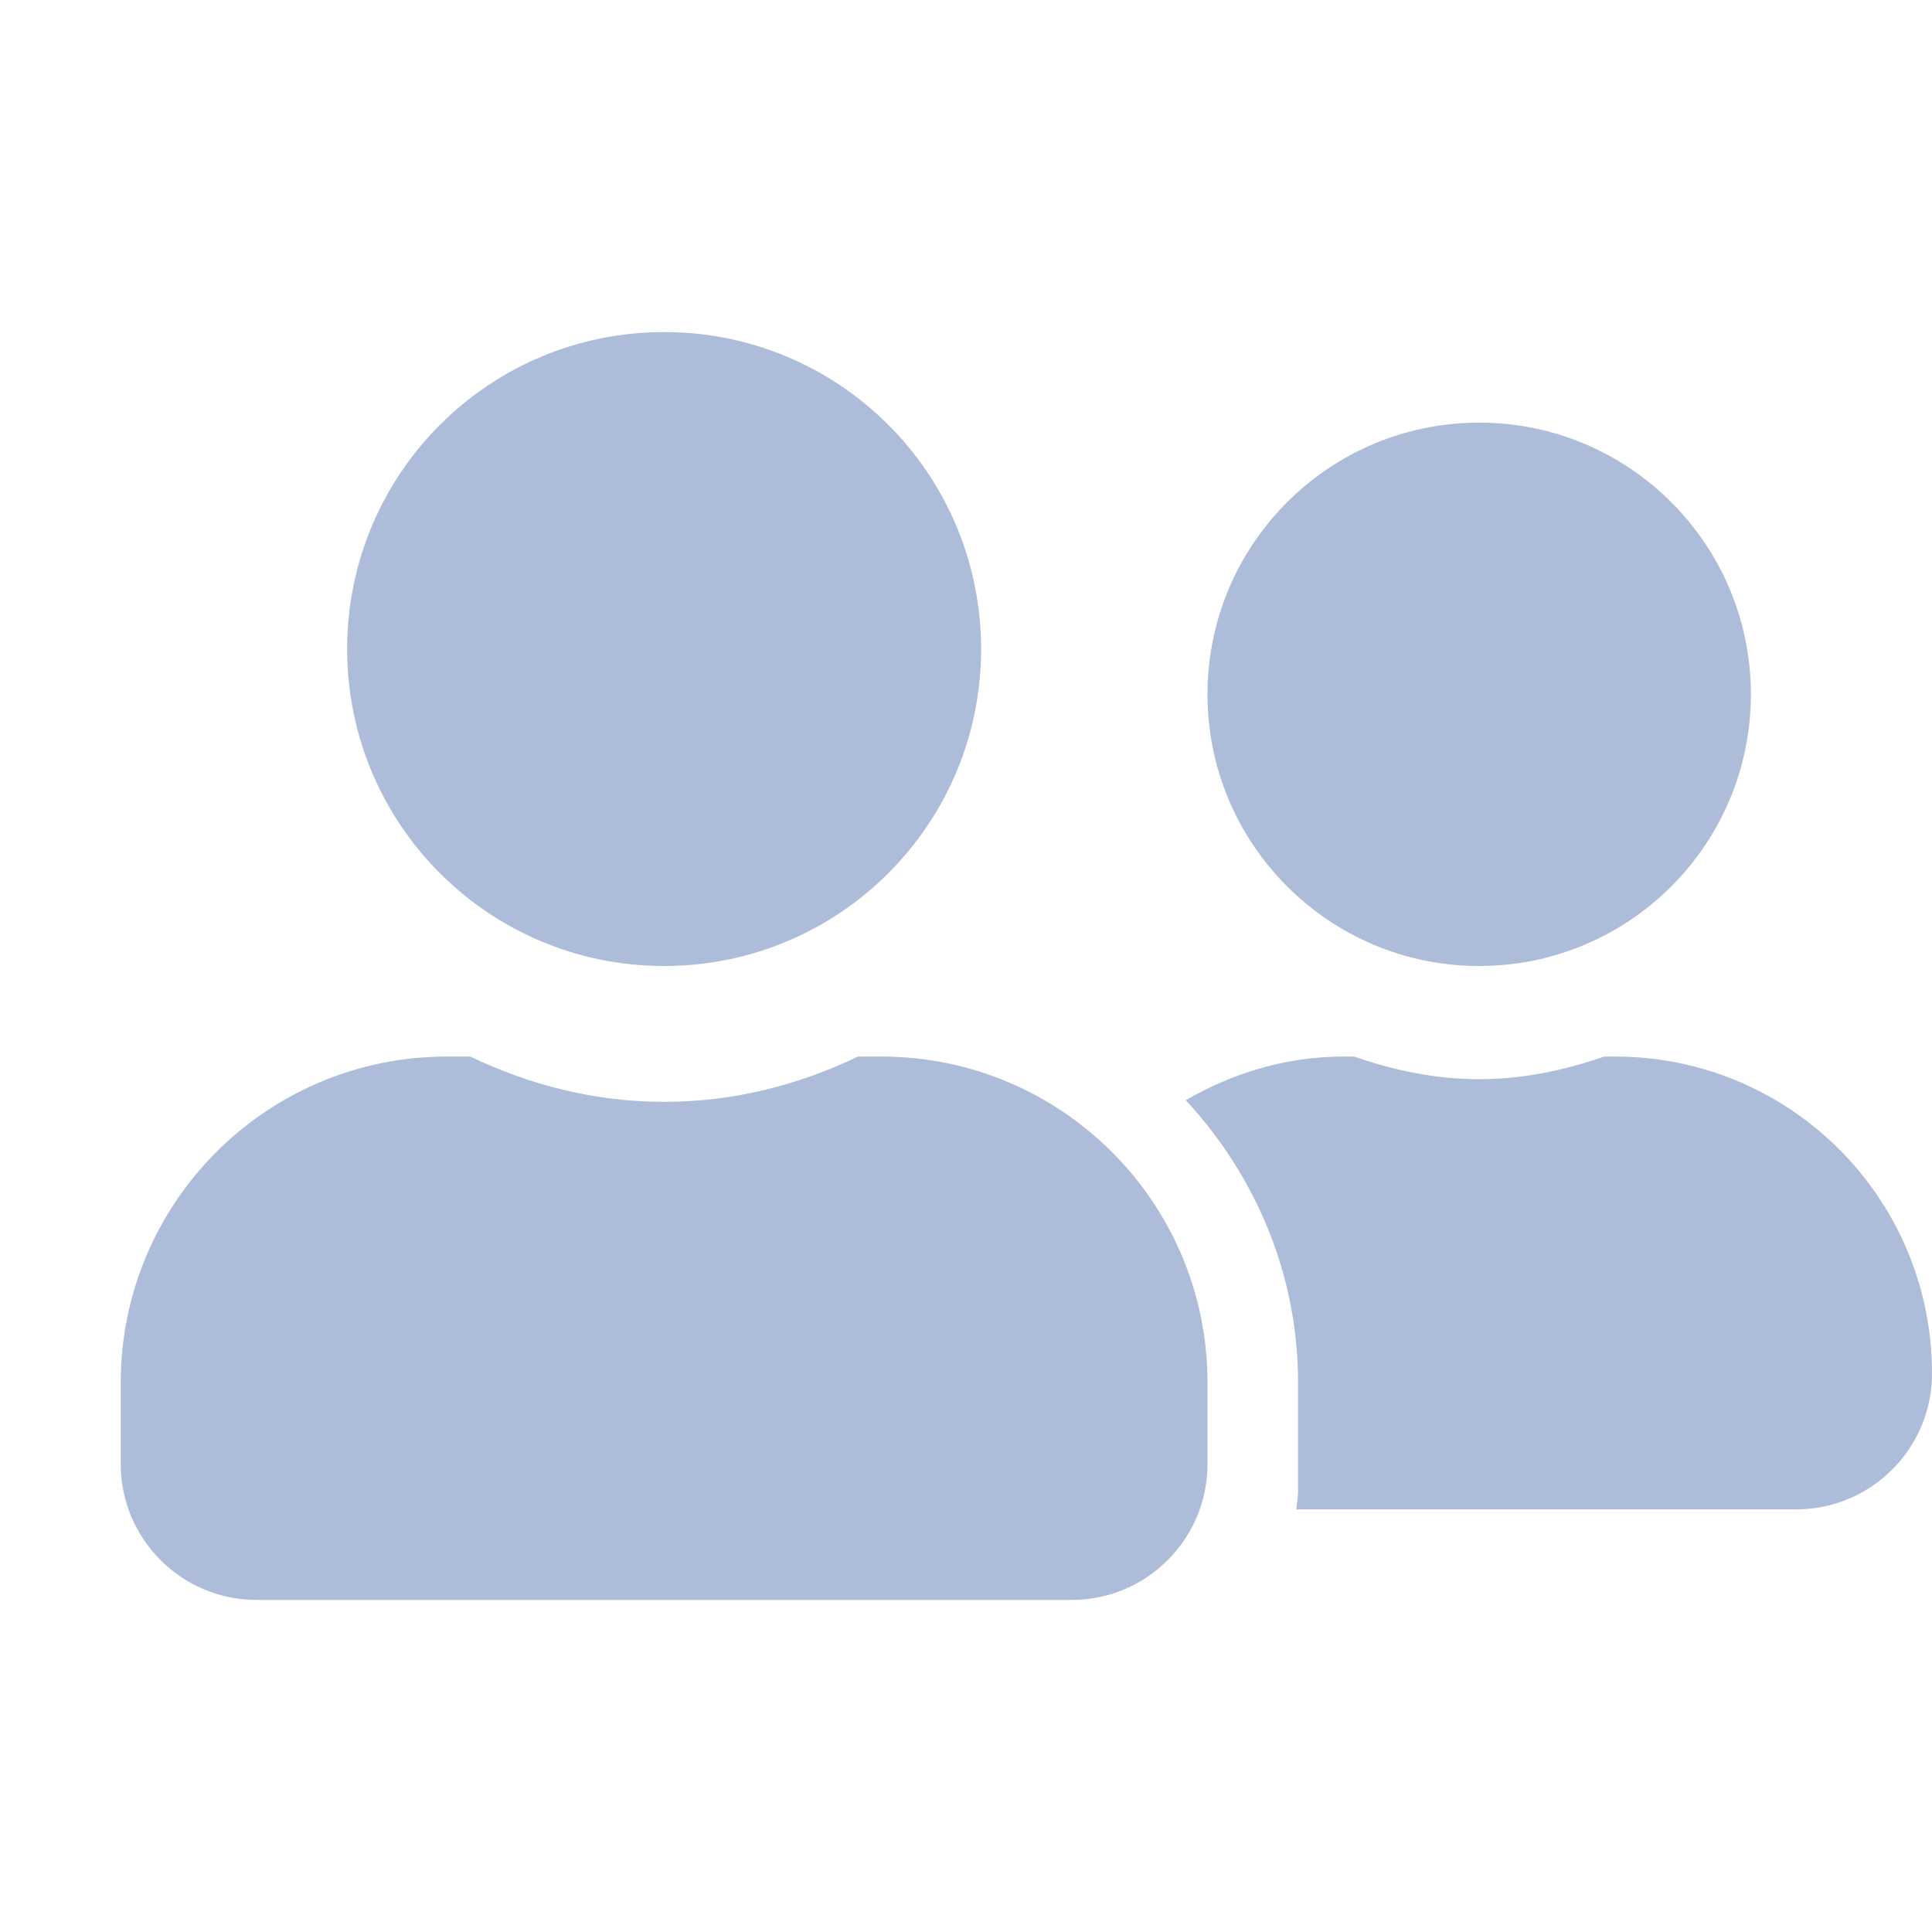
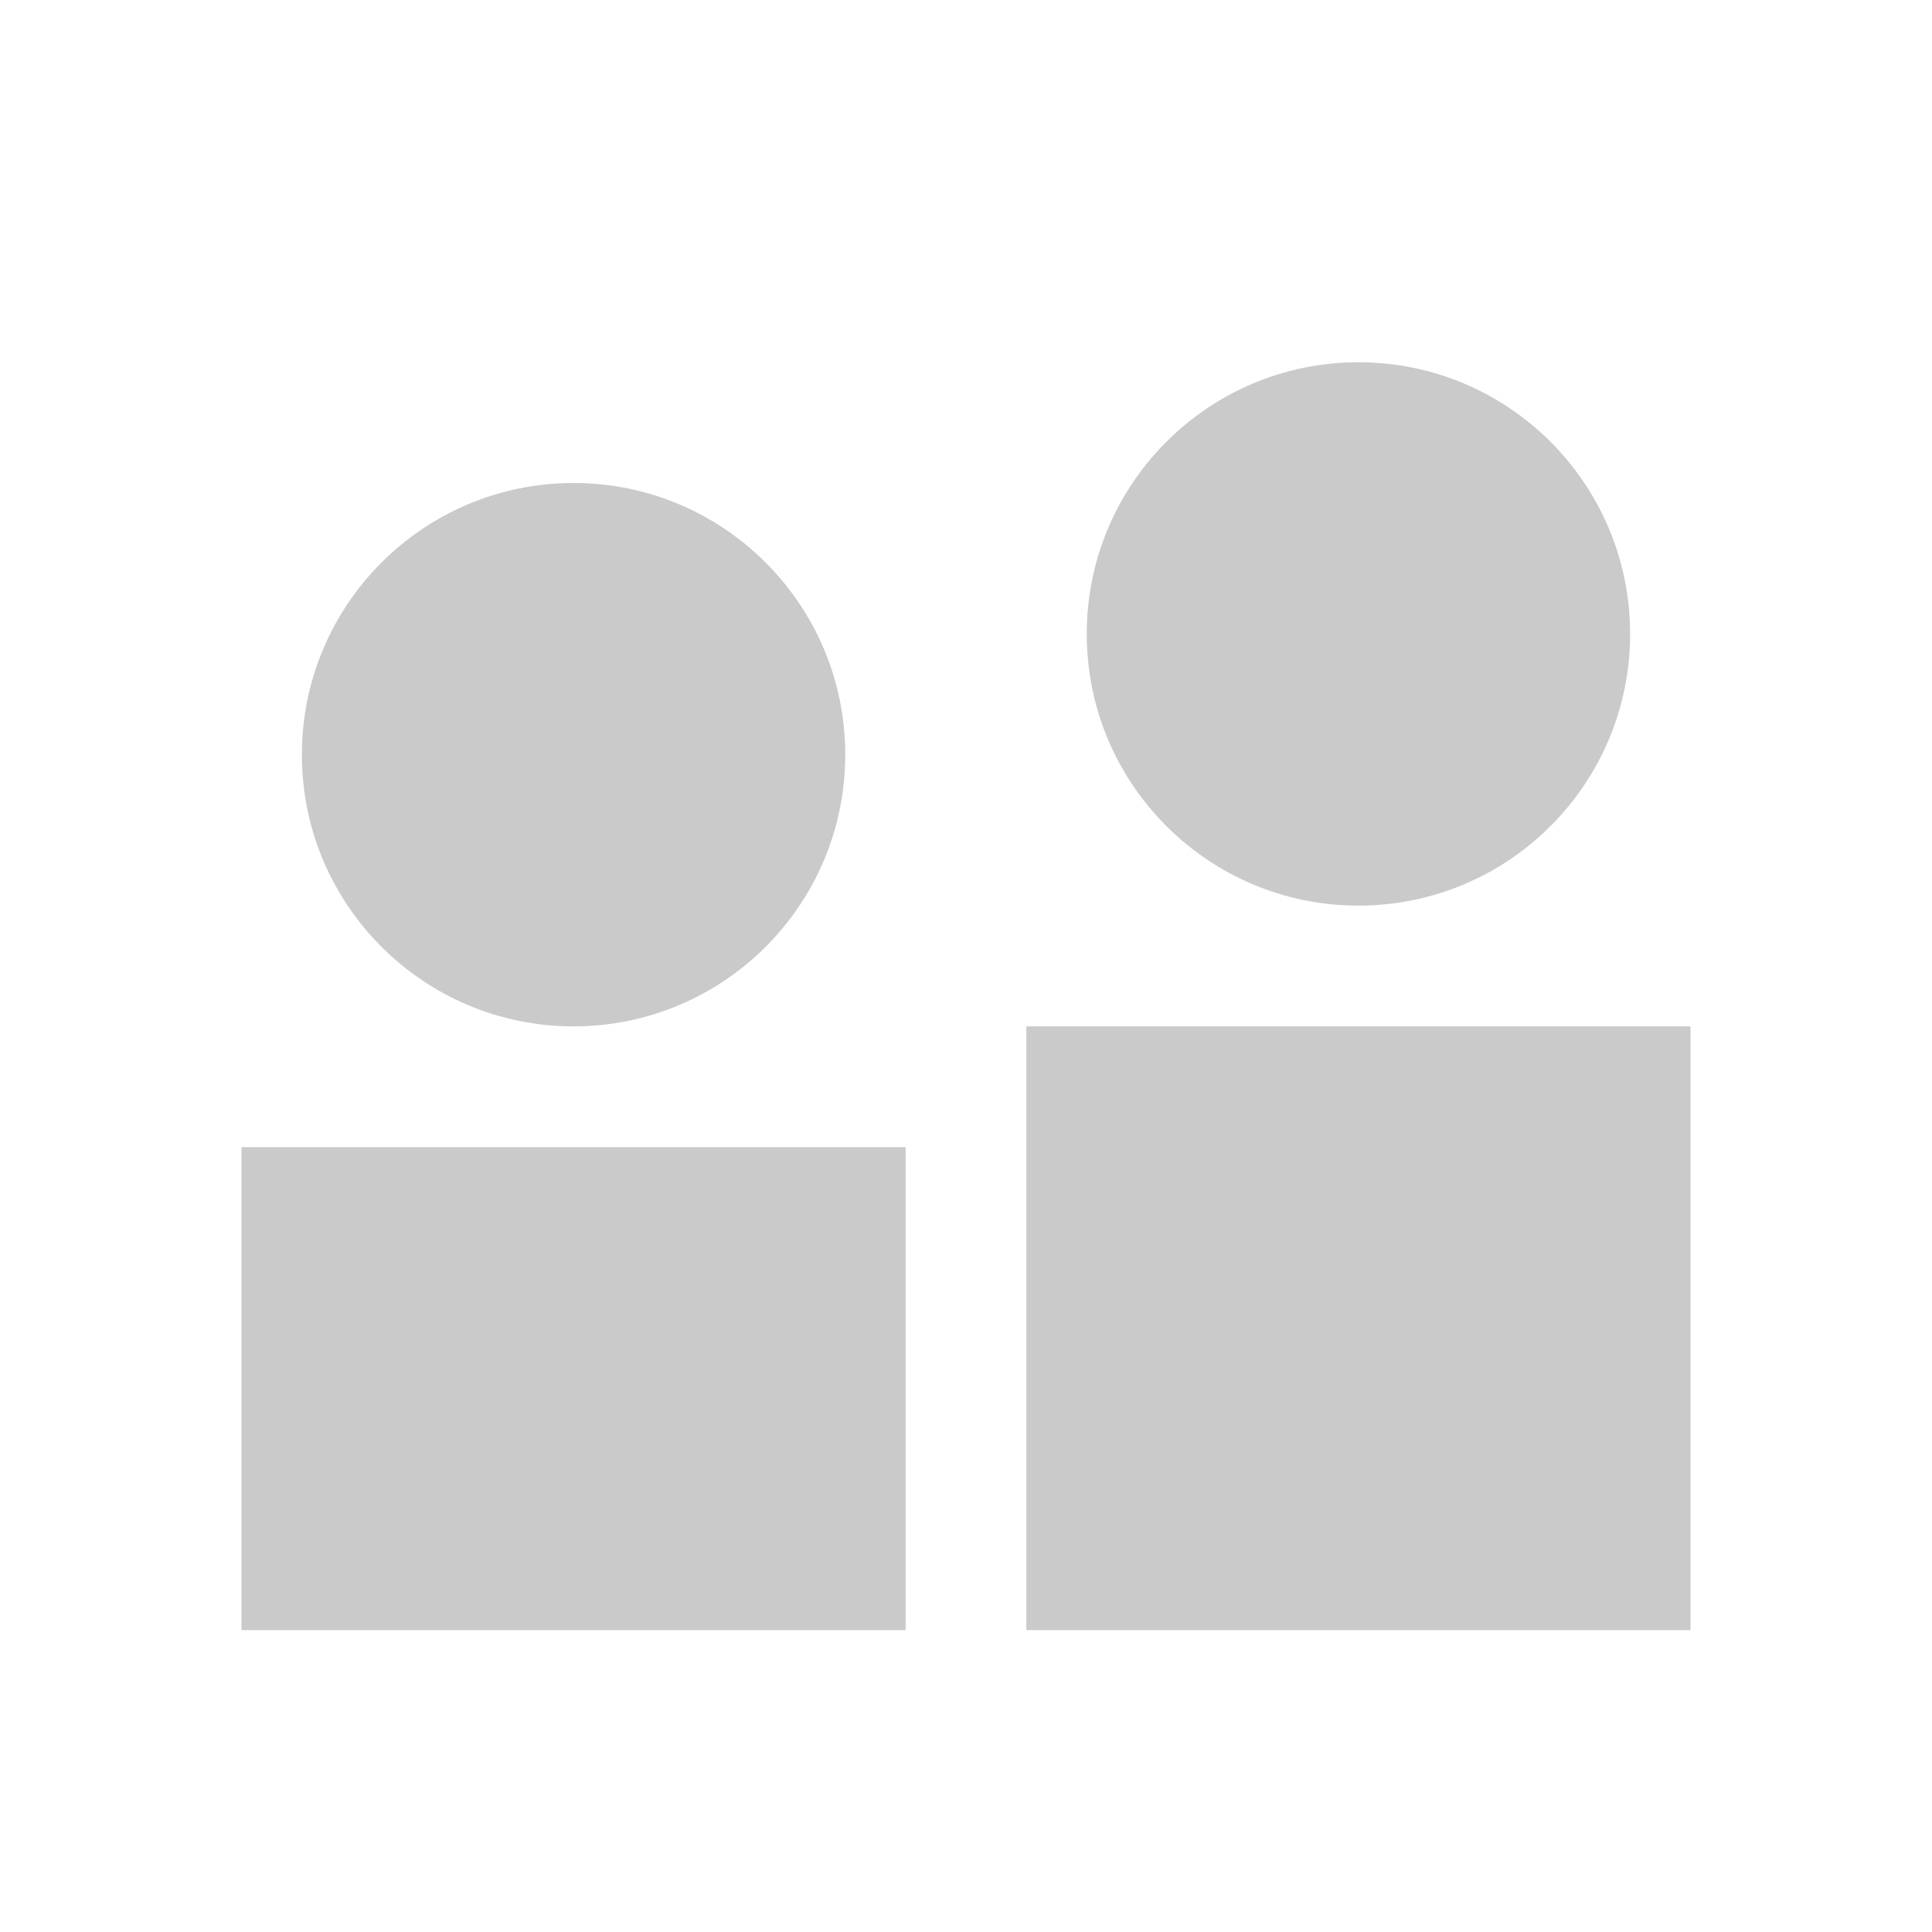
<svg xmlns="http://www.w3.org/2000/svg" width="32" height="32" viewBox="0 0 32 32" fill="none">
-   <path d="M11 16C13.902 16 16.25 13.652 16.25 10.75C16.25 7.848 13.902 5.5 11 5.5C8.098 5.5 5.75 7.848 5.75 10.75C5.75 13.652 8.098 16 11 16ZM14.6 17.5H14.211C13.236 17.969 12.153 18.25 11 18.25C9.847 18.25 8.769 17.969 7.789 17.5H7.4C4.419 17.5 2 19.919 2 22.9V24.25C2 25.492 3.008 26.5 4.25 26.5H17.75C18.992 26.5 20 25.492 20 24.25V22.9C20 19.919 17.581 17.5 14.6 17.5ZM24.5 16C26.984 16 29 13.984 29 11.5C29 9.016 26.984 7 24.5 7C22.016 7 20 9.016 20 11.5C20 13.984 22.016 16 24.5 16ZM26.75 17.5H26.572C25.92 17.725 25.231 17.875 24.5 17.875C23.769 17.875 23.08 17.725 22.428 17.5H22.25C21.294 17.5 20.413 17.777 19.639 18.222C20.783 19.455 21.5 21.091 21.5 22.9V24.7C21.5 24.803 21.477 24.902 21.472 25H29.75C30.992 25 32 23.992 32 22.75C32 19.848 29.652 17.5 26.75 17.5Z" fill="#ADBCD9" />
+   <path d="M9.5 17C11.985 17 14 14.985 14 12.5C14 10.015 11.985 8 9.5 8C7.015 8 5 10.015 5 12.5C5 14.985 7.015 17 9.5 17Z" fill="#CACACA" />
+   <path d="M15 19H4V27H15V19Z" fill="#CACACA" />
+   <path d="M22.5 15C24.985 15 27 12.985 27 10.5C27 8.015 24.985 6 22.5 6C20.015 6 18 8.015 18 10.5C18 12.985 20.015 15 22.5 15Z" fill="#CACACA" />
+   <path d="M28 17H17V27H28V17Z" fill="#CACACA" />
</svg>
